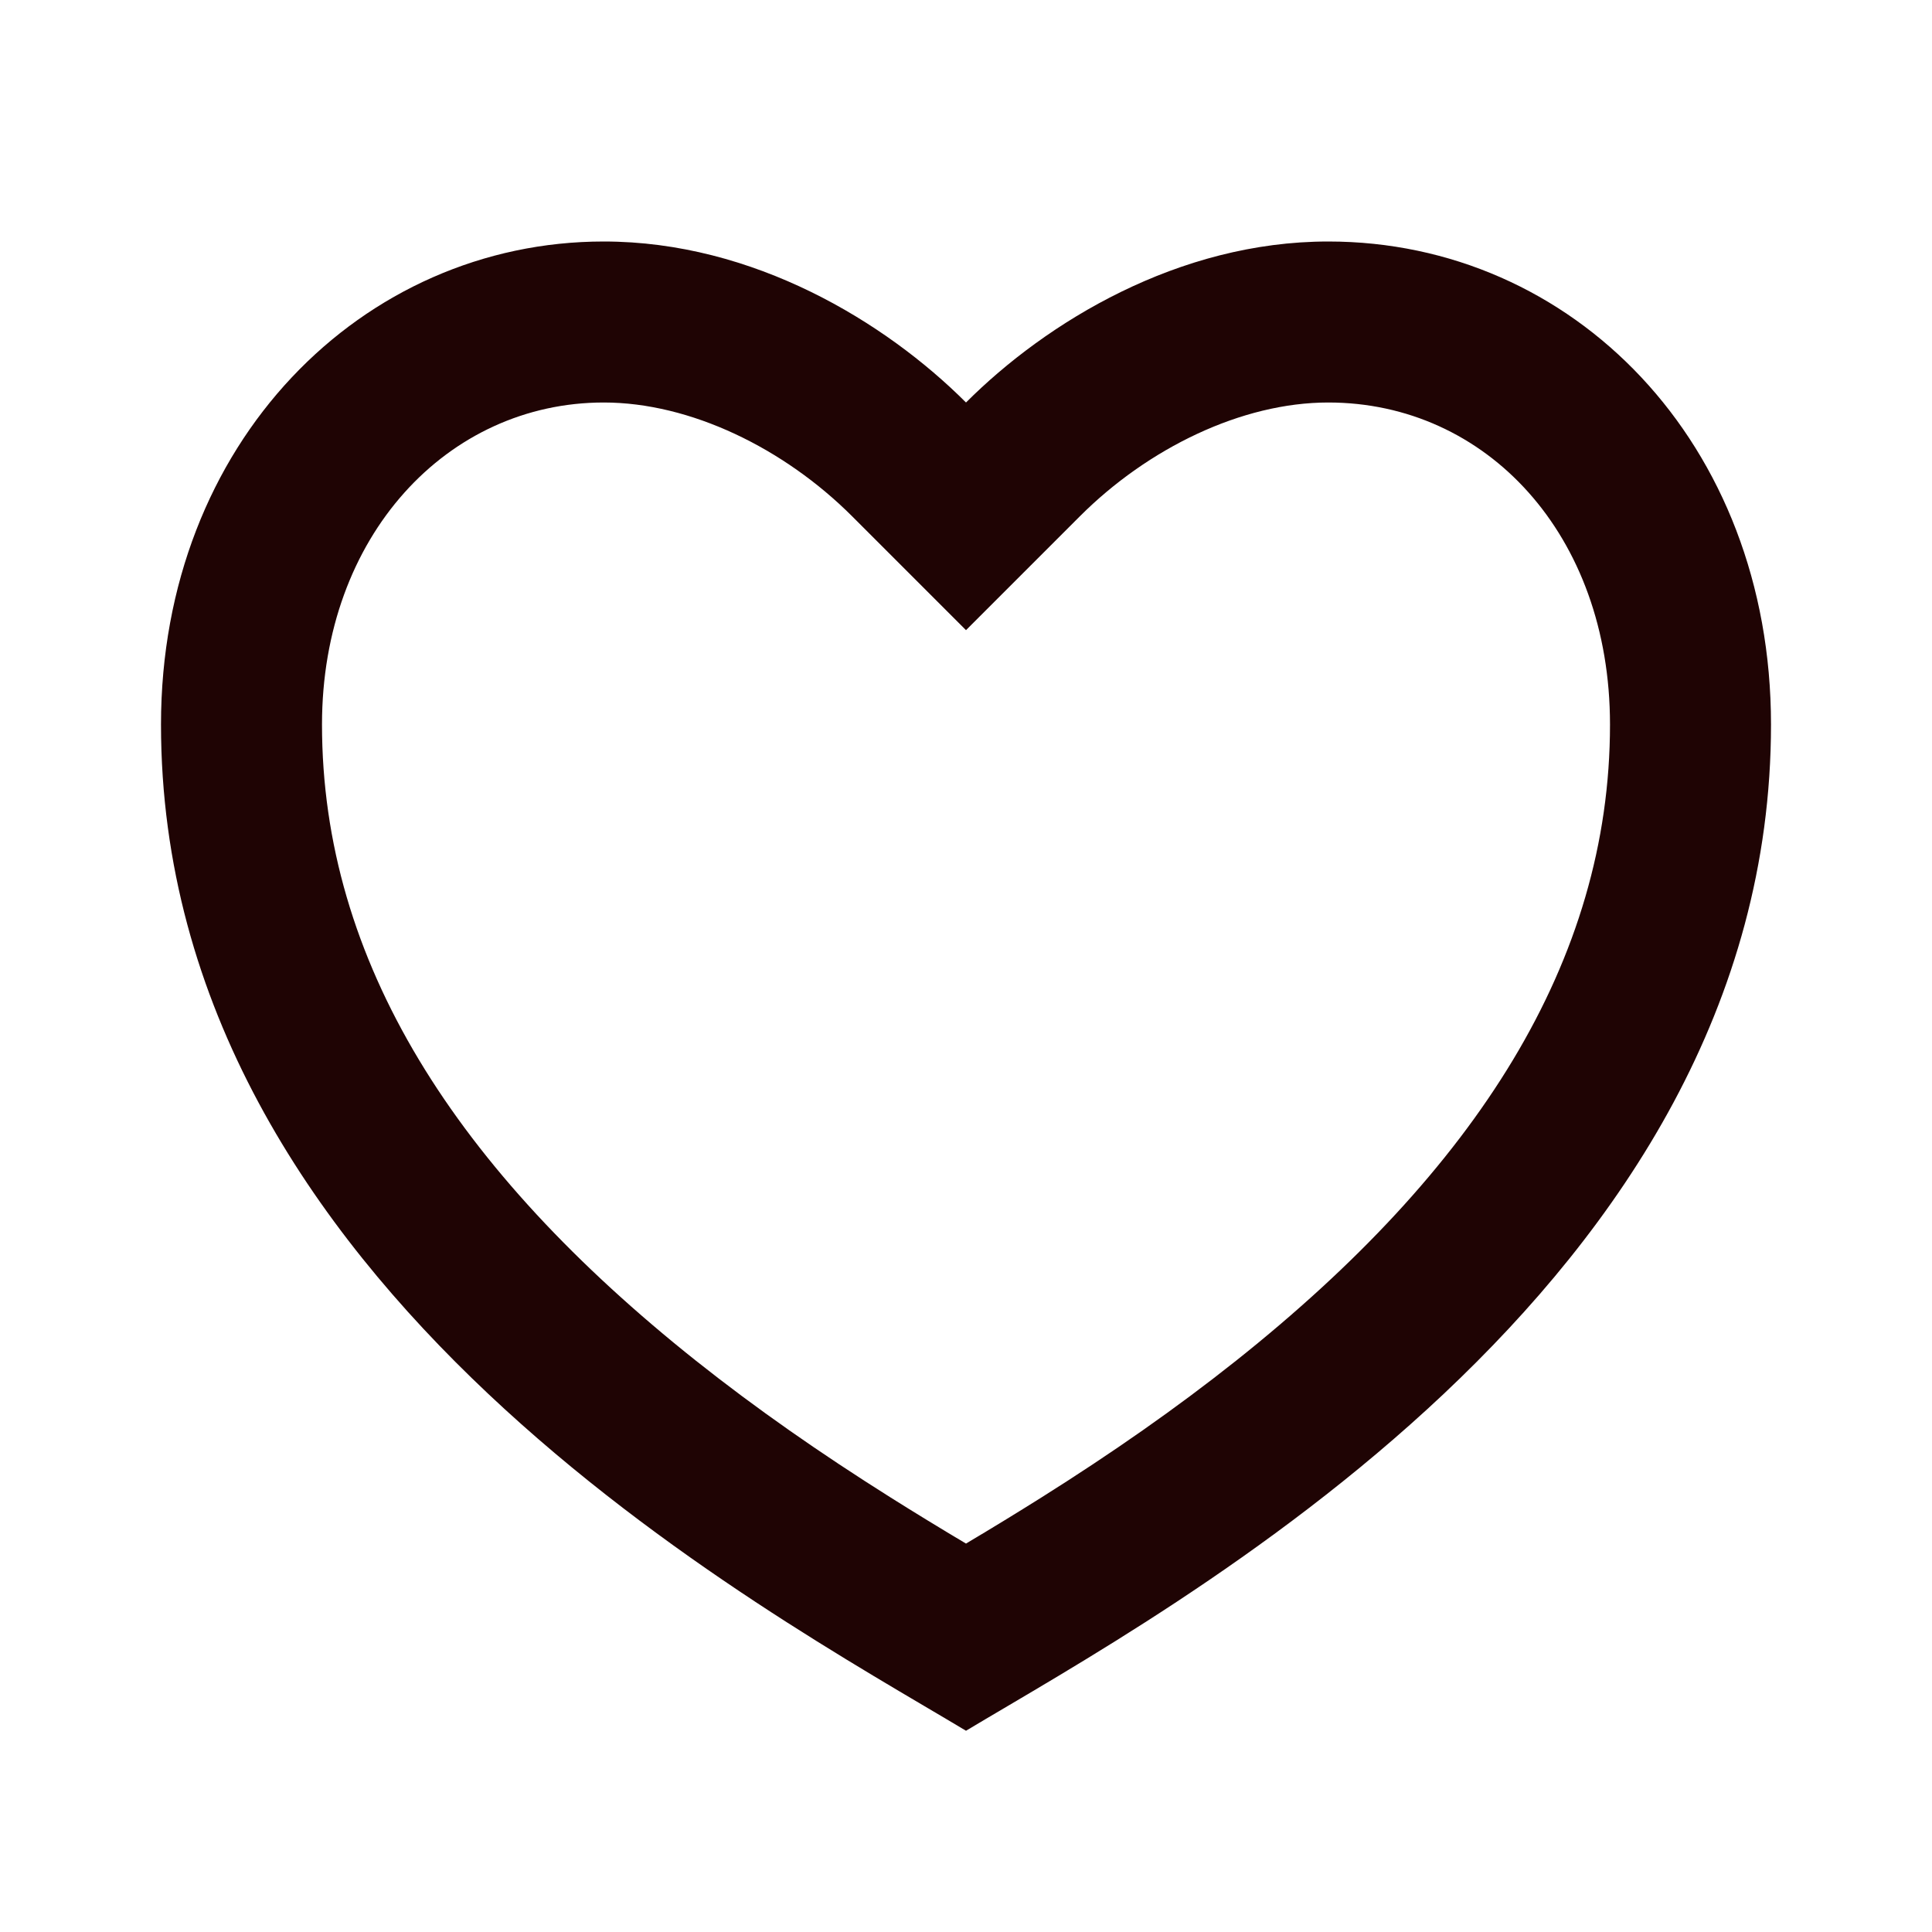
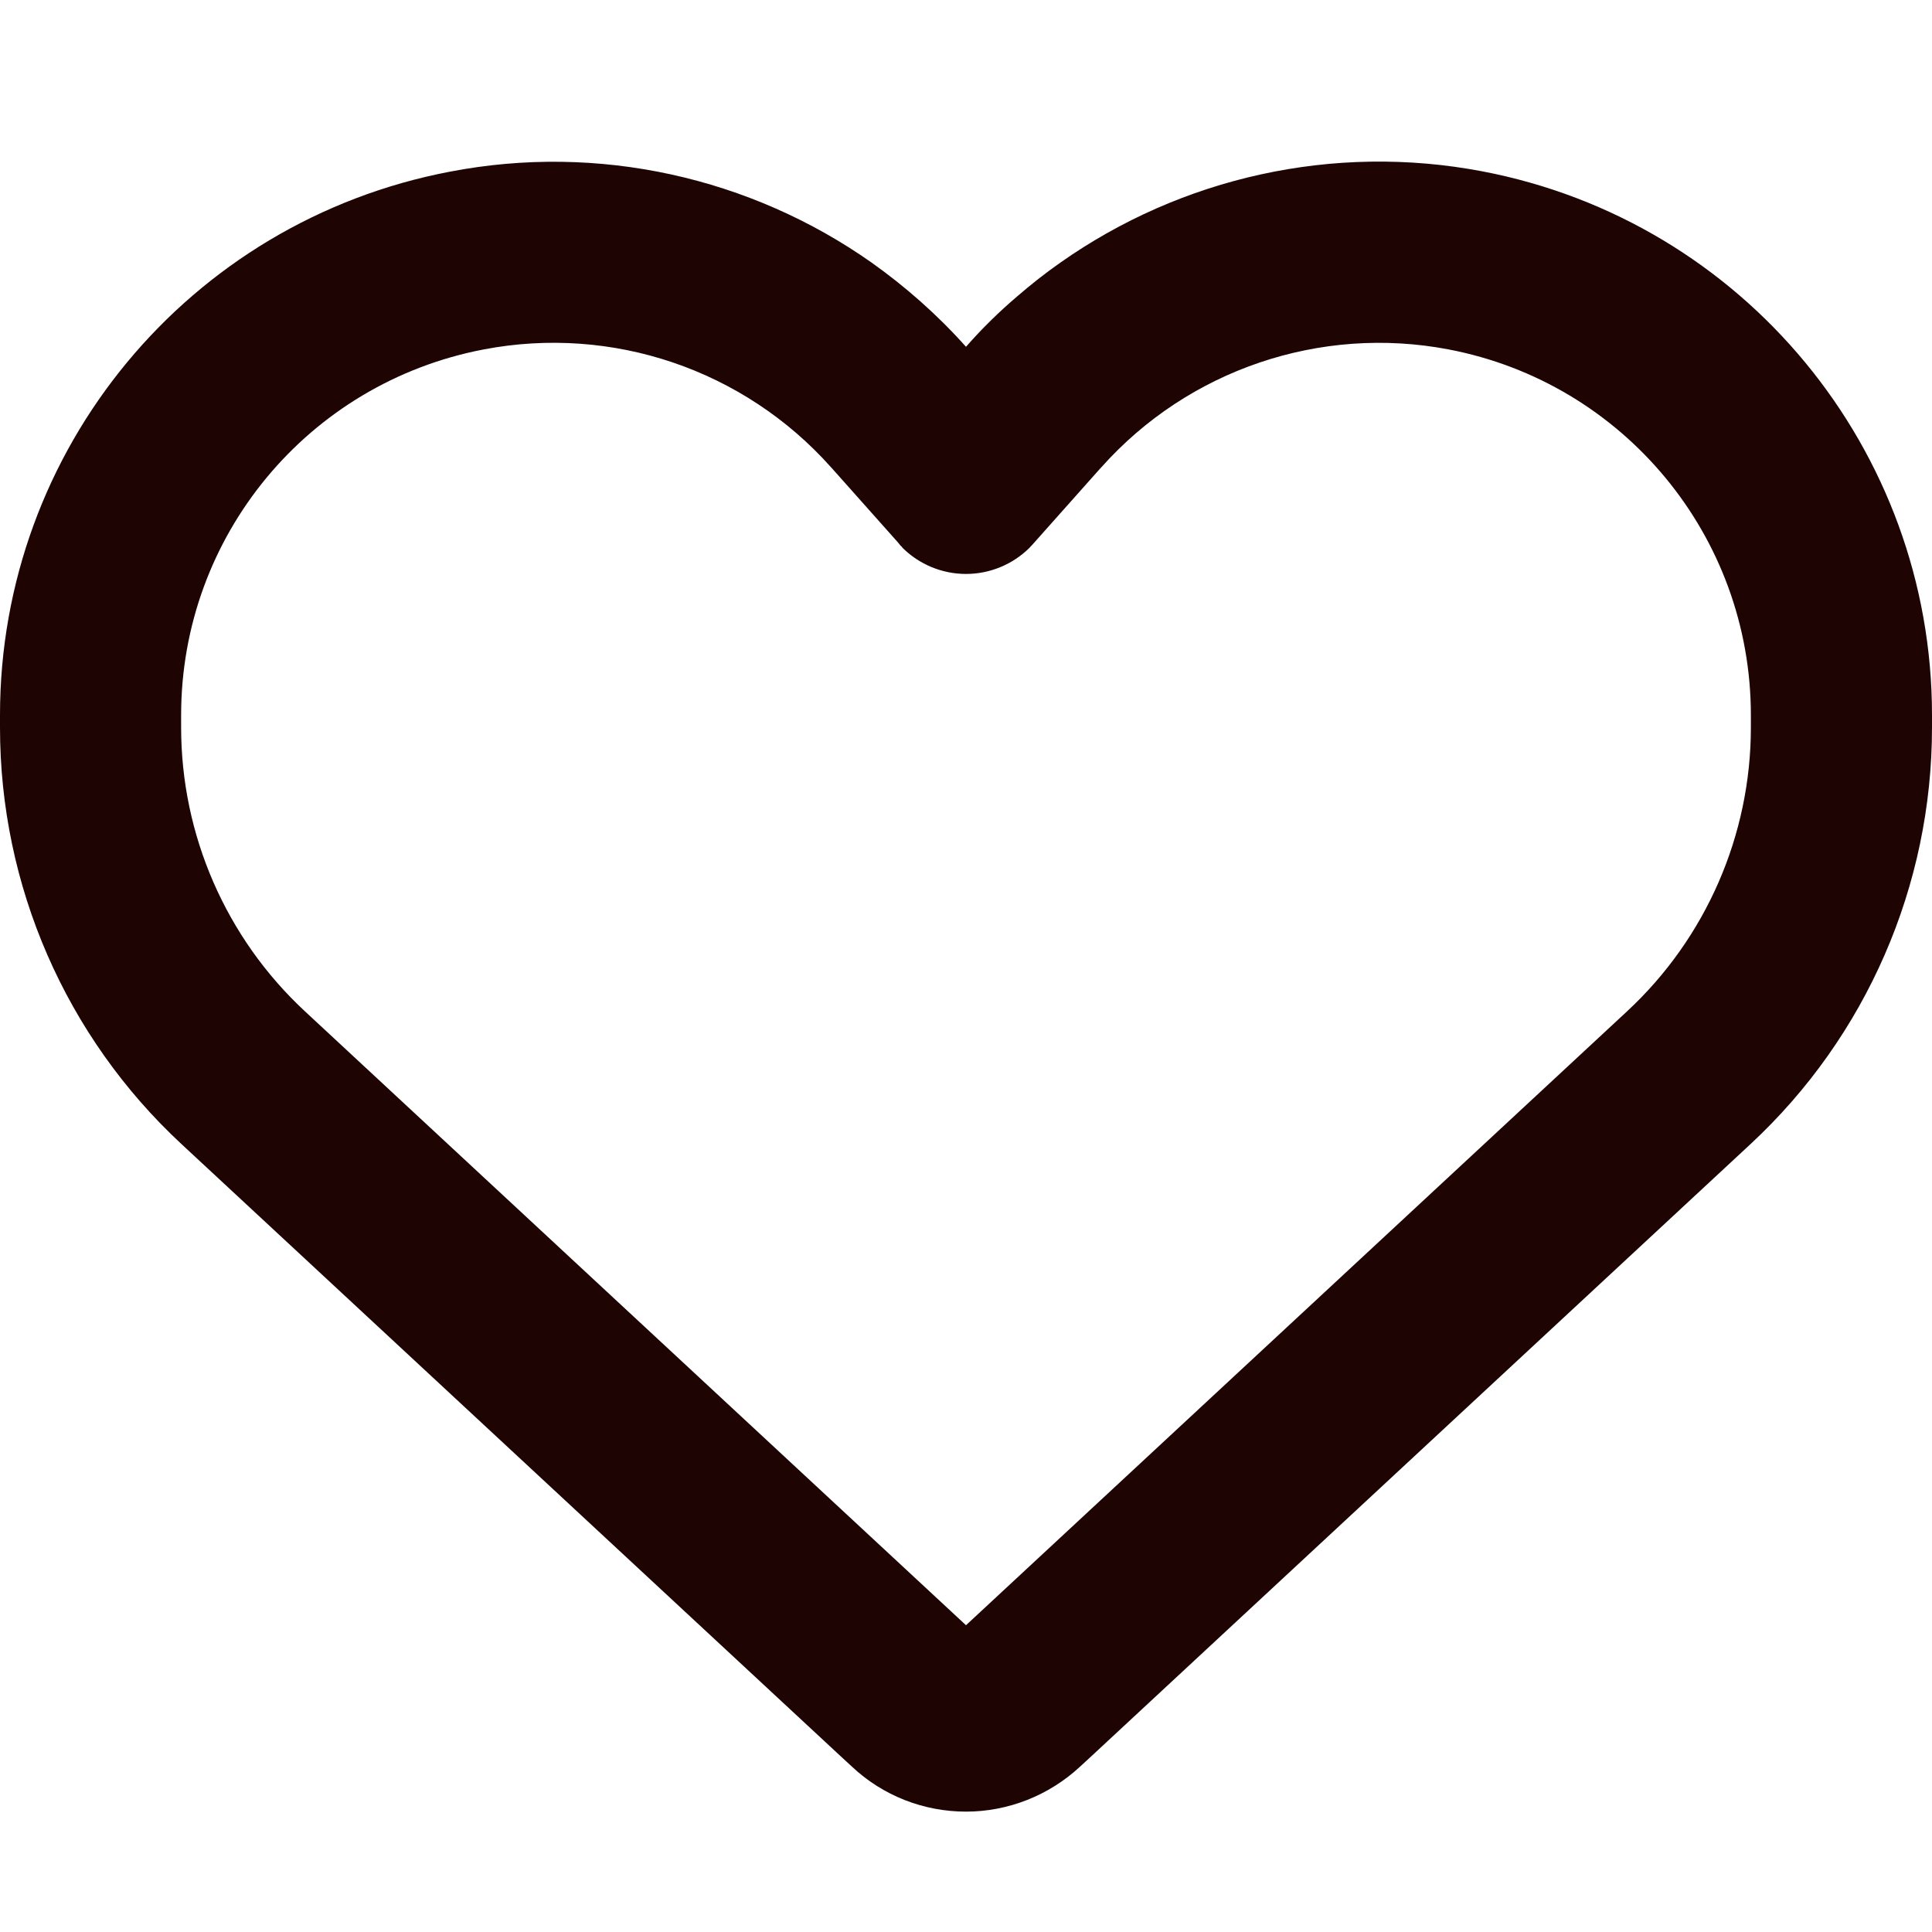
- <svg xmlns="http://www.w3.org/2000/svg" width="24" height="24" viewBox="0 0 24 24" fill="none">
-   <g id="Frame">
-     <path id="Vector" d="M16.5 3C19.538 3 22 5.5 22 9C22 16 14.5 20 12 21.5C9.5 20 2 16 2 9C2 5.5 4.5 3 7.5 3C9.36 3 11 4 12 5C13 4 14.64 3 16.5 3ZM12.934 18.604C13.816 18.049 14.61 17.495 15.355 16.903C18.334 14.533 20 11.944 20 9C20 6.641 18.463 5 16.5 5C15.424 5 14.259 5.569 13.414 6.414L12 7.828L10.586 6.414C9.741 5.569 8.576 5 7.5 5C5.559 5 4 6.657 4 9C4 11.944 5.666 14.533 8.645 16.903C9.39 17.495 10.184 18.049 11.066 18.604C11.365 18.792 11.661 18.973 12 19.175C12.339 18.973 12.635 18.792 12.934 18.604Z" fill="#1F0404" />
-   </g>
+ <svg xmlns="http://www.w3.org/2000/svg" height="24" width="24" viewBox="0 0 512 512">
+   <path fill="#1F0404" d="M225.8 468.2l-2.5-2.3L48.1 303.2C17.4 274.7 0 234.7 0 192.8v-3.3c0-70.4 50-130.8 119.2-144C158.6 37.9 198.9 47 231 69.6c9 6.4 17.4 13.8 25 22.3c4.2-4.8 8.7-9.2 13.5-13.3c3.7-3.2 7.5-6.2 11.5-9c0 0 0 0 0 0C313.1 47 353.4 37.9 392.8 45.4C462 58.6 512 119.1 512 189.5v3.3c0 41.9-17.4 81.9-48.1 110.4L288.7 465.9l-2.5 2.3c-8.2 7.6-19 11.9-30.2 11.9s-22-4.2-30.2-11.9zM239.1 145c-.4-.3-.7-.7-1-1.1l-17.8-20c0 0-.1-.1-.1-.1c0 0 0 0 0 0c-23.1-25.9-58-37.7-92-31.2C81.6 101.5 48 142.1 48 189.5v3.3c0 28.5 11.9 55.8 32.8 75.2L256 430.7 431.2 268c20.9-19.4 32.8-46.7 32.8-75.2v-3.3c0-47.3-33.6-88-80.1-96.9c-34-6.5-69 5.4-92 31.2c0 0 0 0-.1 .1s0 0-.1 .1l-17.8 20c-.3 .4-.7 .7-1 1.1c-4.5 4.5-10.6 7-16.9 7s-12.4-2.5-16.9-7z" />
</svg>
